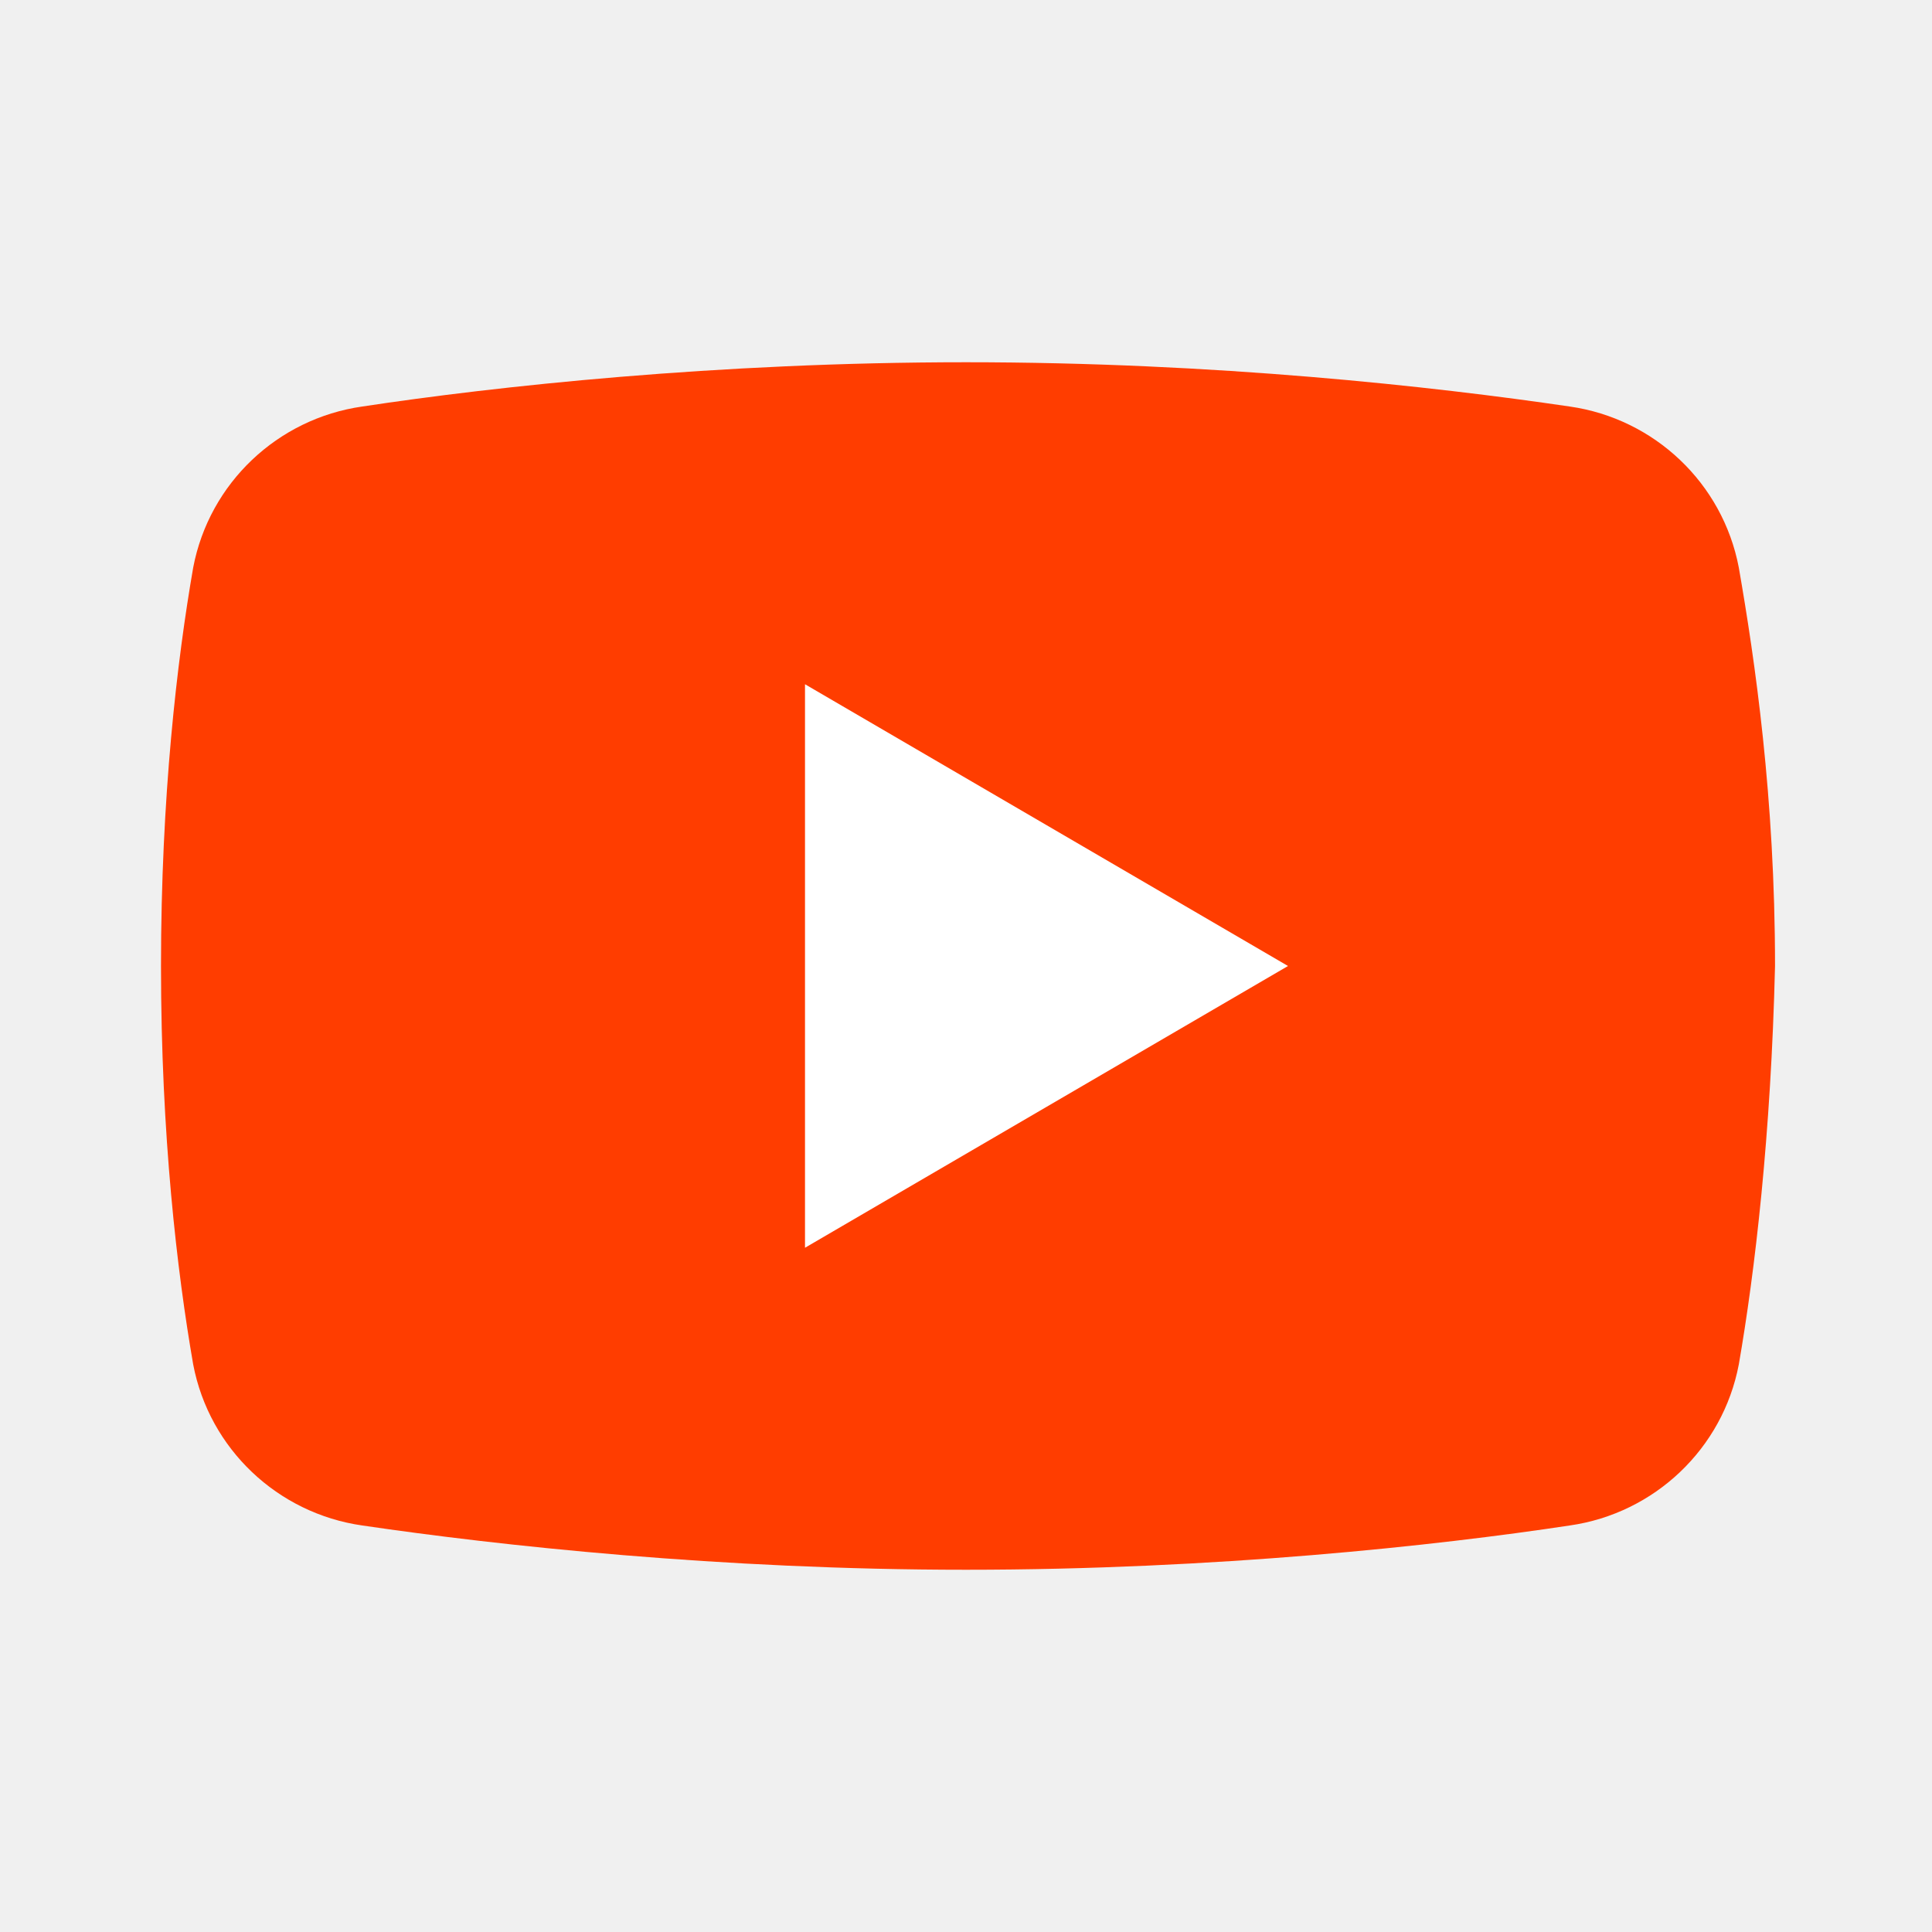
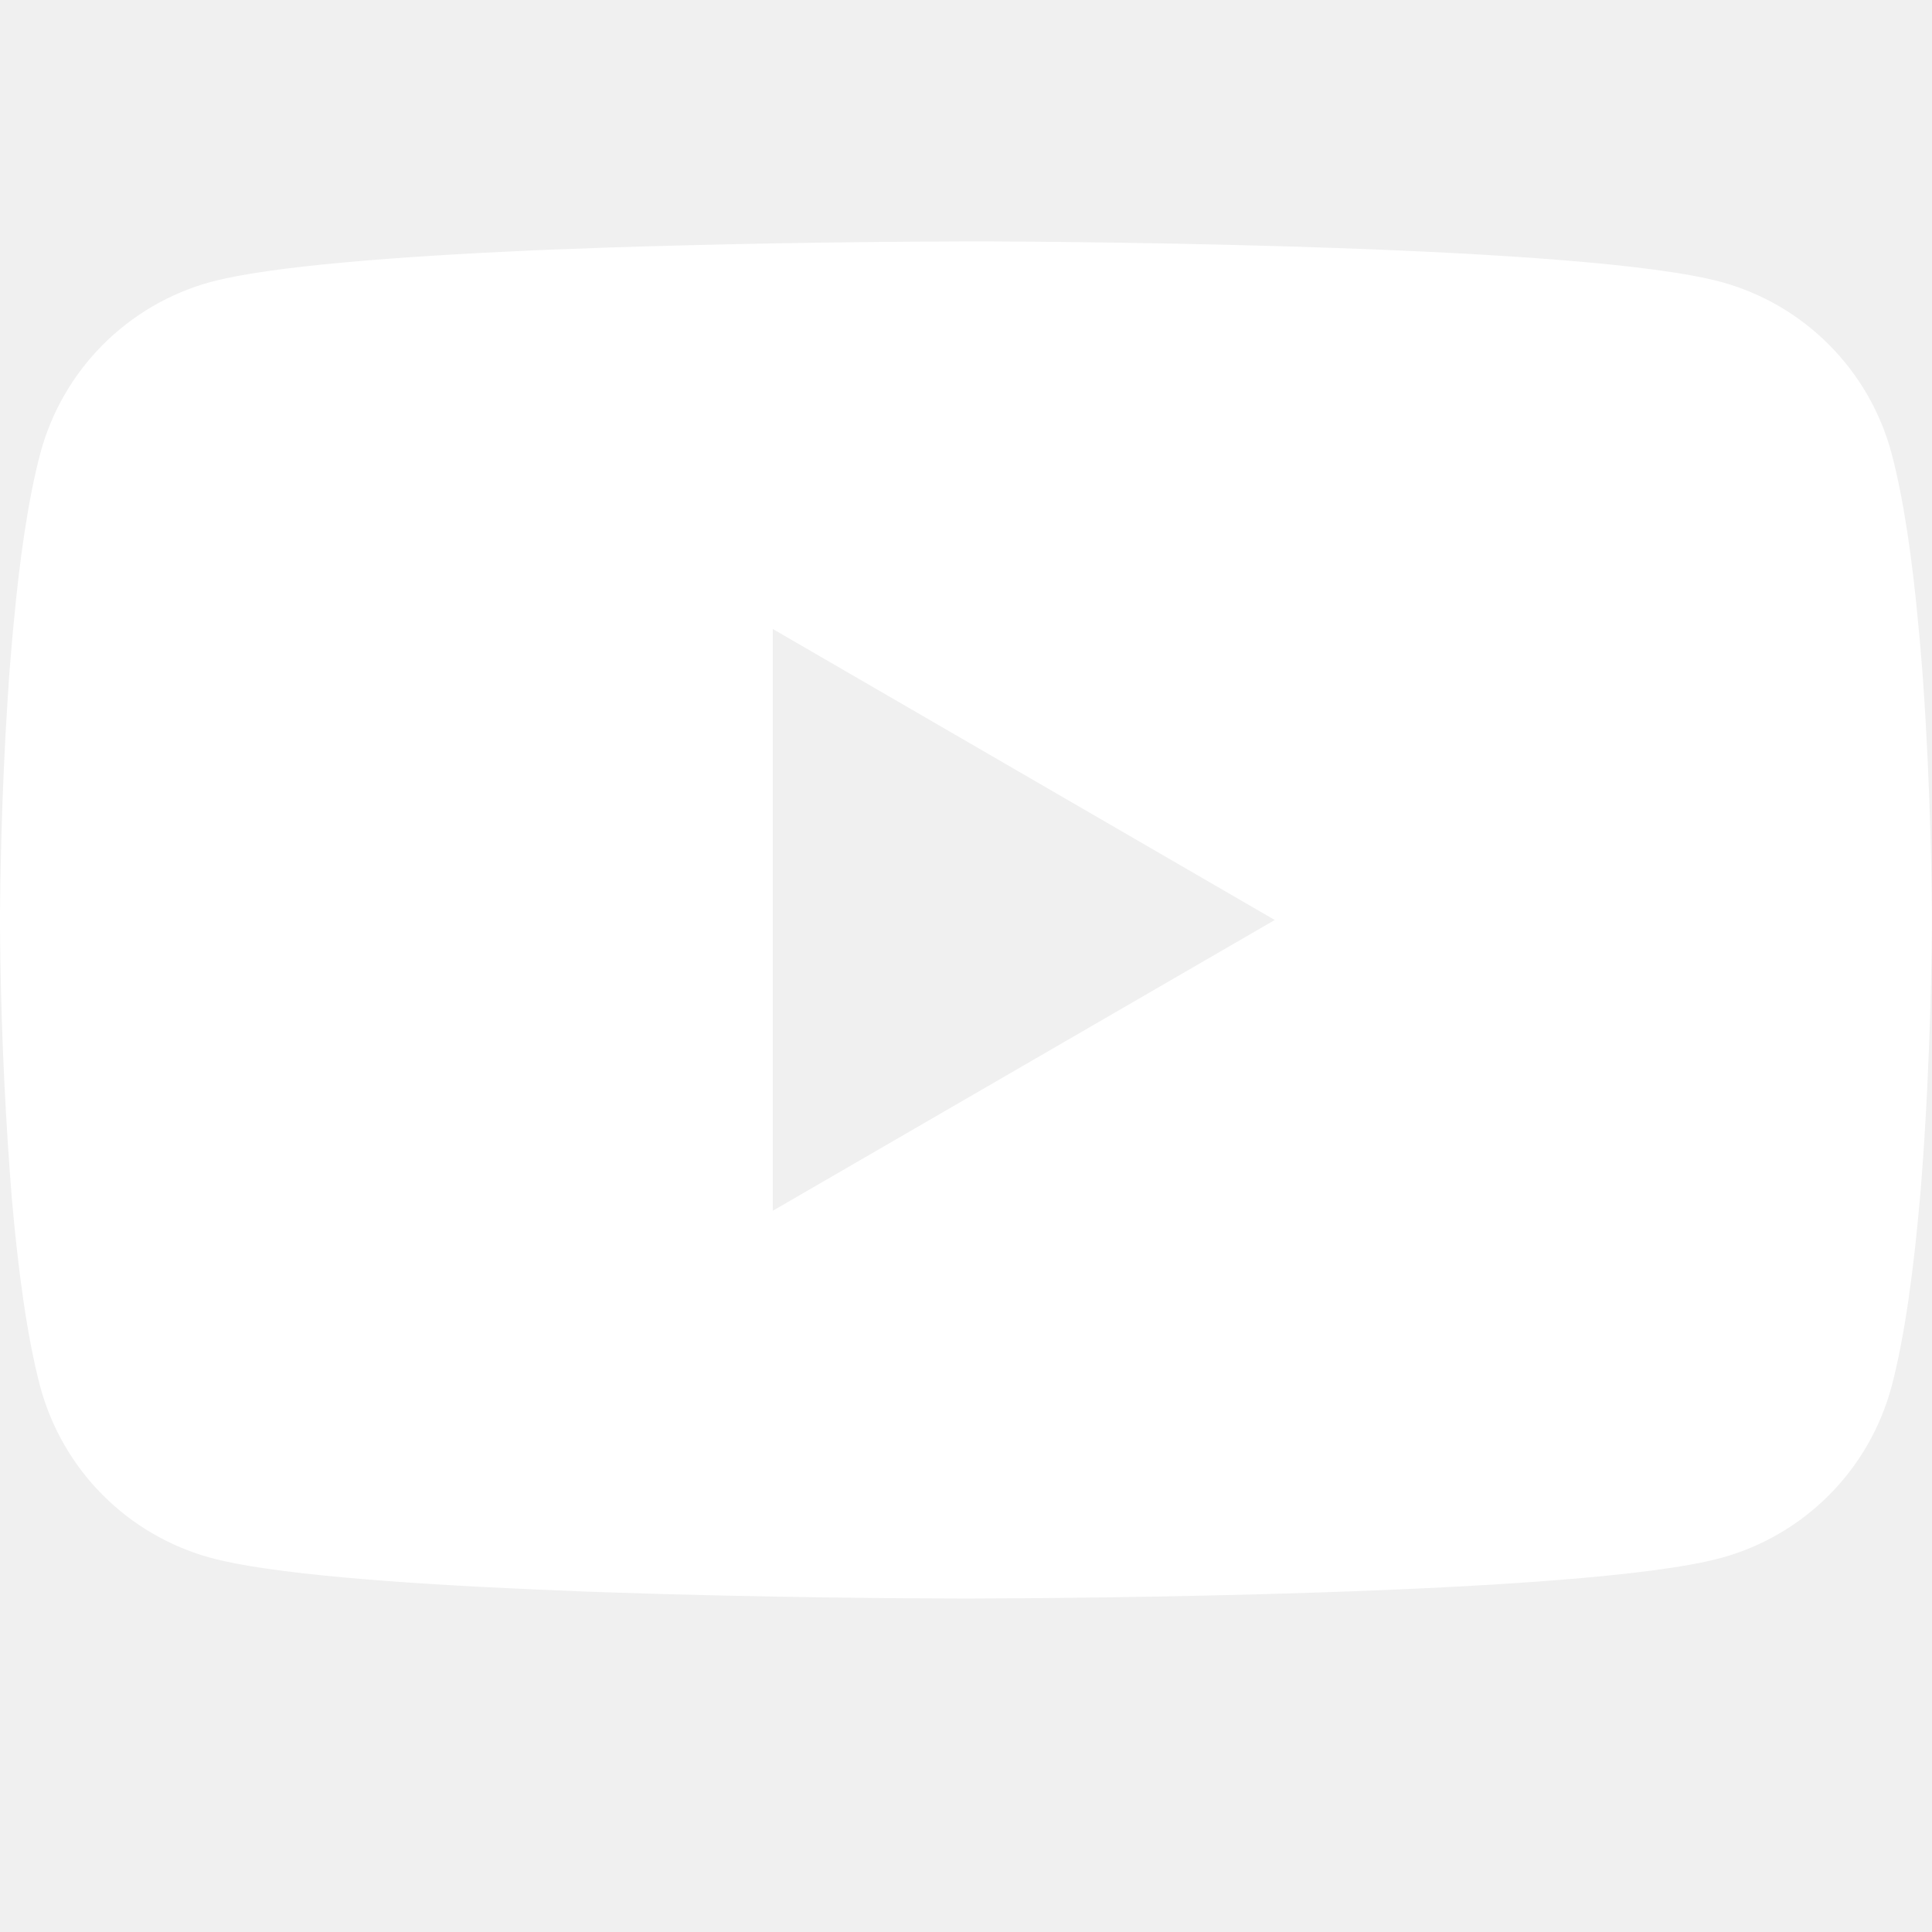
- <svg xmlns="http://www.w3.org/2000/svg" viewBox="0 0 48 48" width="48px" height="48px">
-   <path fill="#FF3D00" d="M43.2,33.9c-0.4,2.1-2.1,3.7-4.2,4c-3.3,0.5-8.8,1.1-15,1.1c-6.1,0-11.6-0.6-15-1.1c-2.1-0.3-3.8-1.9-4.2-4C4.4,31.6,4,28.2,4,24c0-4.2,0.4-7.6,0.8-9.9c0.4-2.1,2.1-3.7,4.2-4C12.3,9.6,17.8,9,24,9c6.2,0,11.6,0.6,15,1.1c2.1,0.3,3.8,1.9,4.2,4c0.4,2.3,0.9,5.7,0.9,9.9C44,28.2,43.6,31.6,43.2,33.9z" />
-   <path fill="#FFF" d="M20 31L20 17 32 24z" />
+ <svg xmlns="http://www.w3.org/2000/svg" width="24" height="24" fill="#fff" class="bi bi-youtube" viewBox="0 0 16 16">
+   <path d="M8.051 1.999h.089c.822.003 4.987.033 6.11.335a2.01 2.01 0 0 1 1.415 1.42c.101.38.172.883.22 1.402l.01.104.022.26.008.104c.065.914.073 1.77.074 1.957v.075c-.001.194-.01 1.108-.082 2.06l-.008.105-.009.104c-.05.572-.124 1.14-.235 1.558a2.01 2.01 0 0 1-1.415 1.42c-1.16.312-5.569.334-6.18.335h-.142c-.309 0-1.587-.006-2.927-.052l-.17-.006-.087-.004-.171-.007-.171-.007c-1.11-.049-2.167-.128-2.654-.26a2.01 2.01 0 0 1-1.415-1.419c-.111-.417-.185-.986-.235-1.558L.09 9.82l-.008-.104A31 31 0 0 1 0 7.68v-.123c.002-.215.01-.958.064-1.778l.007-.103.003-.052.008-.104.022-.26.01-.104c.048-.519.119-1.023.22-1.402a2.01 2.01 0 0 1 1.415-1.42c.487-.13 1.544-.21 2.654-.26l.17-.007.172-.006.086-.003.171-.007A100 100 0 0 1 7.858 2zM6.4 5.209v4.818l4.157-2.408z" />
</svg>
